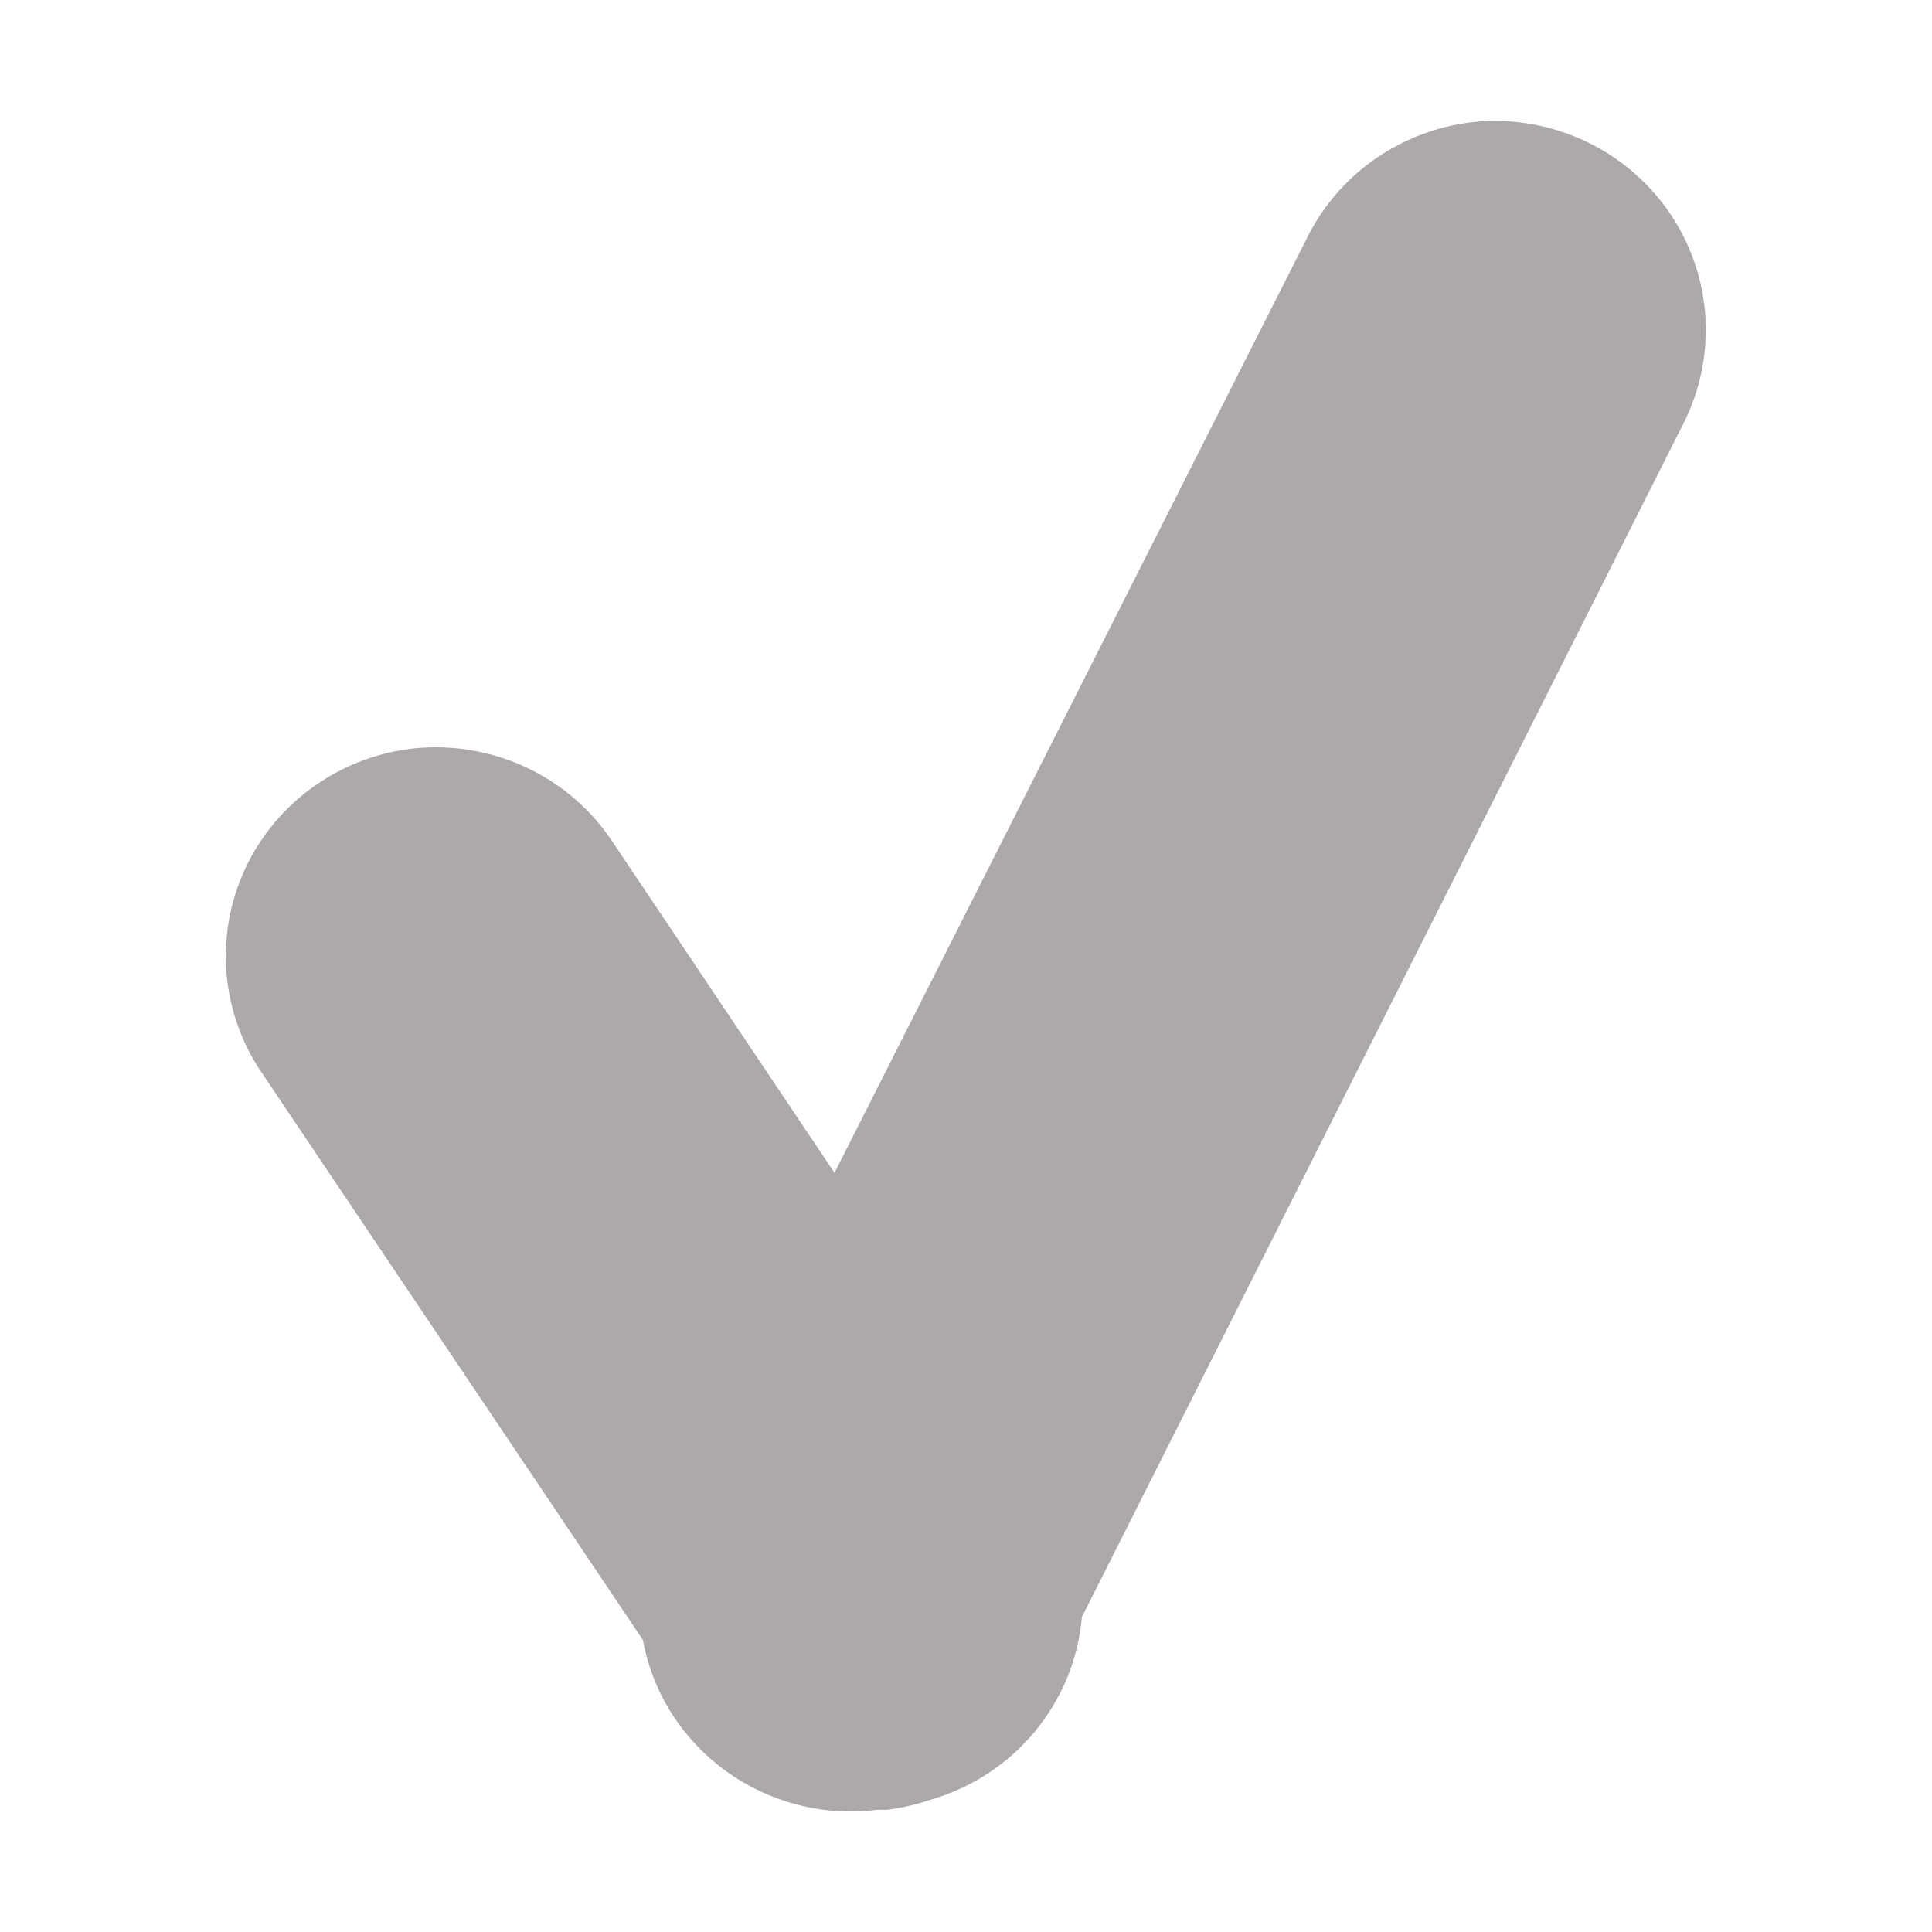
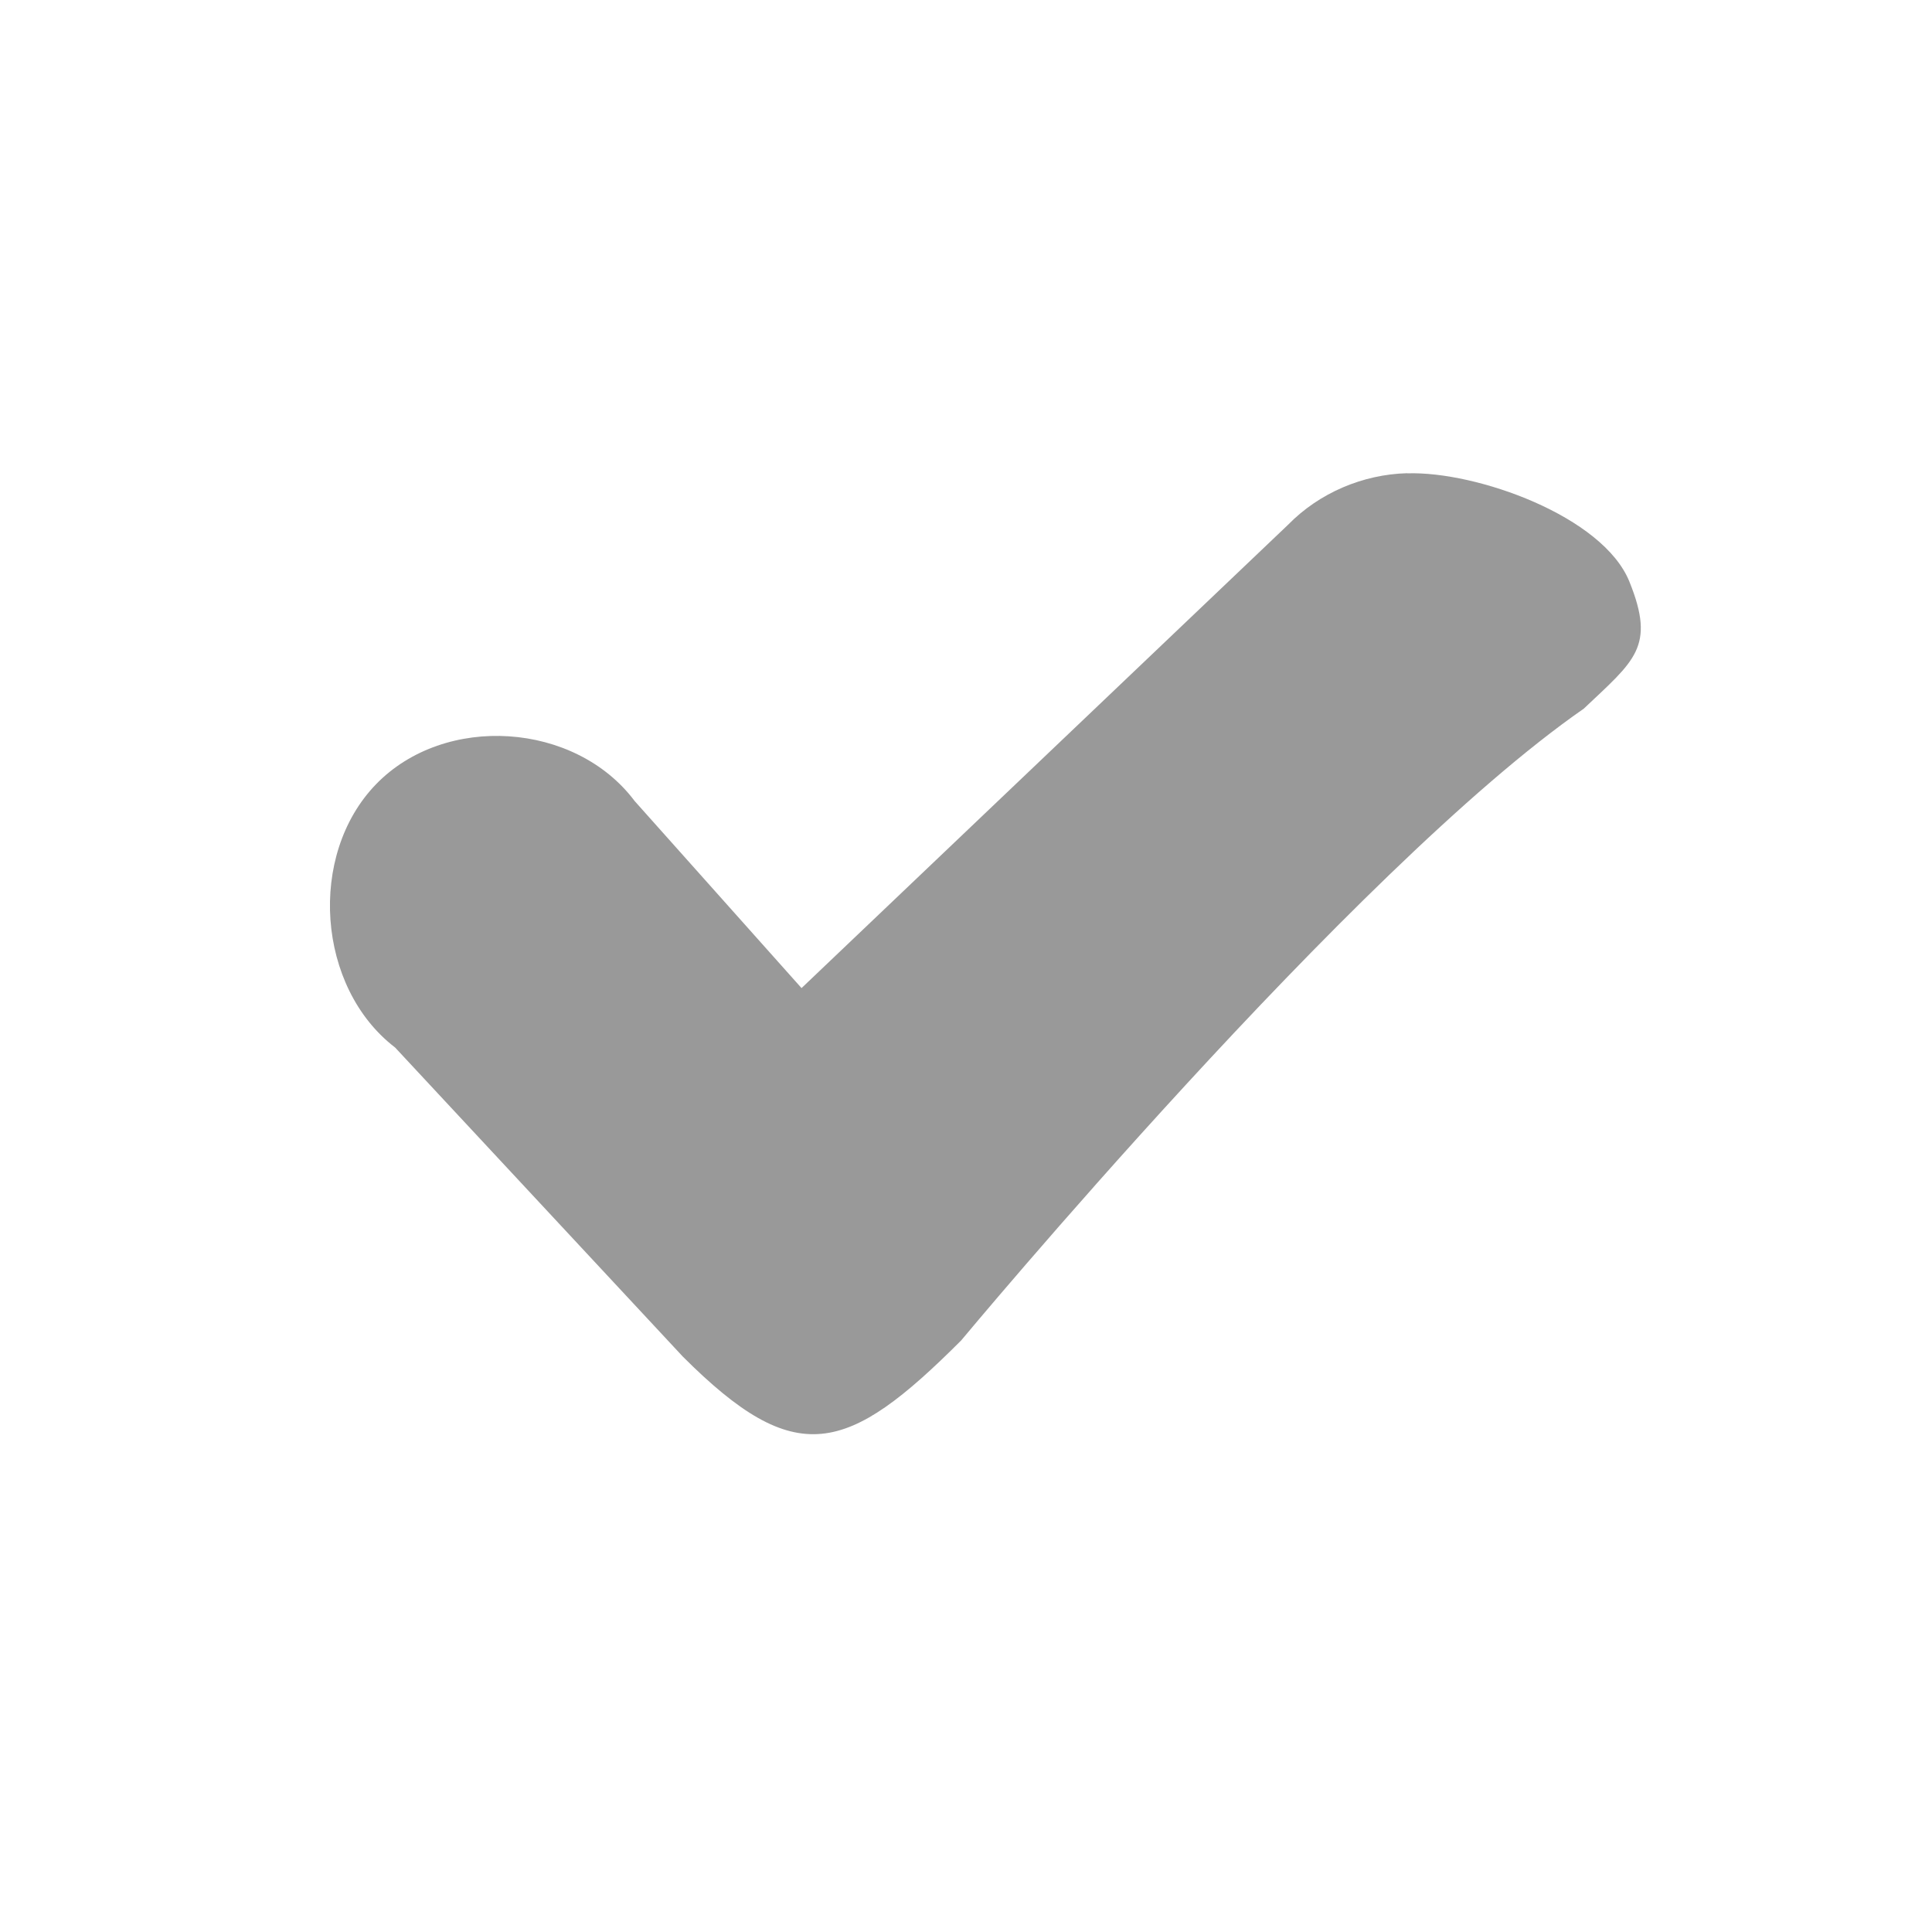
<svg xmlns="http://www.w3.org/2000/svg" xmlns:xlink="http://www.w3.org/1999/xlink" width="16" height="16" id="svg2" version="1.1">
  <defs id="defs4">
    <radialGradient xlink:href="#linearGradient3802" id="radialGradient3810" cx="8" cy="8" fx="7.958" fy="8.849" r="7" gradientUnits="userSpaceOnUse" gradientTransform="matrix(1.285714,-3.0612245e-8,3.0612246e-8,1.285714,-2.285715,-2.285714)" />
    <linearGradient id="linearGradient3802">
      <stop style="stop-color:#eeeeec;stop-opacity:1;" offset="0" id="stop3804" />
      <stop id="stop3812" offset="0.5" style="stop-color:#e4e4e1;stop-opacity:1;" />
      <stop style="stop-color:#949493;stop-opacity:1;" offset="1" id="stop3806" />
    </linearGradient>
    <radialGradient r="7" fy="8.849" fx="7.958" cy="8" cx="8" gradientTransform="matrix(1.285714,-3.0612245e-8,3.0612246e-8,1.285714,-2.285715,-2.285714)" gradientUnits="userSpaceOnUse" id="radialGradient3006" xlink:href="#linearGradient3802" />
-     <radialGradient xlink:href="#linearGradient3802" id="radialGradient3784" cx="8" cy="8" fx="8.522" fy="8.683" r="7" gradientUnits="userSpaceOnUse" gradientTransform="matrix(1.857143,-6.3176109e-8,6.3176109e-8,1.857143,-6.857144,-6.857142)" />
  </defs>
  <g id="layer1" transform="translate(0,-1036.362)">
-     <path style="font-size:medium;font-style:normal;font-variant:normal;font-weight:normal;font-stretch:normal;text-indent:0;text-align:start;text-decoration:none;line-height:normal;letter-spacing:normal;word-spacing:normal;text-transform:none;direction:ltr;block-progression:tb;writing-mode:lr-tb;text-anchor:start;baseline-shift:baseline;color:#000000;fill:#ada9a8;fill-opacity:1;stroke:none;stroke-width:4;marker:none;visibility:visible;display:inline;overflow:visible;enable-background:accumulate;font-family:Sans;-inkscape-font-specification:Sans" d="m 12.298,1037.365 a 1.75,1.731 0 0 0 -1.477,0.974 l -3.91,7.736 -1.832,-2.732 a 1.75,1.731 0 0 0 -1.641,-0.784 1.75,1.731 0 0 0 -1.258,2.705 l 3.144,4.679 a 1.75,1.731 0 0 0 1.941,1.407 1.75,1.731 0 0 0 0.082,0 1.75,1.731 0 0 0 0.355,-0.082 1.75,1.731 0 0 0 1.258,-1.515 l 4.976,-9.873 a 1.75,1.731 0 0 0 -1.641,-2.515 z" id="path3078" />
+     <path style="font-size:medium;font-style:normal;font-variant:normal;font-weight:normal;font-stretch:normal;text-indent:0;text-align:start;text-decoration:none;line-height:normal;letter-spacing:normal;word-spacing:normal;text-transform:none;direction:ltr;block-progression:tb;writing-mode:lr-tb;text-anchor:start;baseline-shift:baseline;color:#000000;fill:#999999;fill-opacity:1;stroke:none;stroke-width:2.9;marker:none;visibility:visible;display:inline;overflow:visible;enable-background:accumulate;font-family:Sans;-inkscape-font-specification:Sans" d="m 11.653,1040.281 c -0.366,0.01 -0.727,0.162 -0.986,0.427 l -4.029,3.837 -1.382,-1.549 c -0.492,-0.656 -1.571,-0.727 -2.141,-0.14 -0.57,0.587 -0.491,1.685 0.157,2.181 l 2.383,2.56 c 0.937,0.937 1.359,0.812 2.305,-0.134 0,0 3.25,-3.91 5.156,-5.232 0.421,-0.399 0.597,-0.51 0.378,-1.052 -0.219,-0.542 -1.266,-0.916 -1.841,-0.897 z" id="path5174" />
  </g>
</svg>
